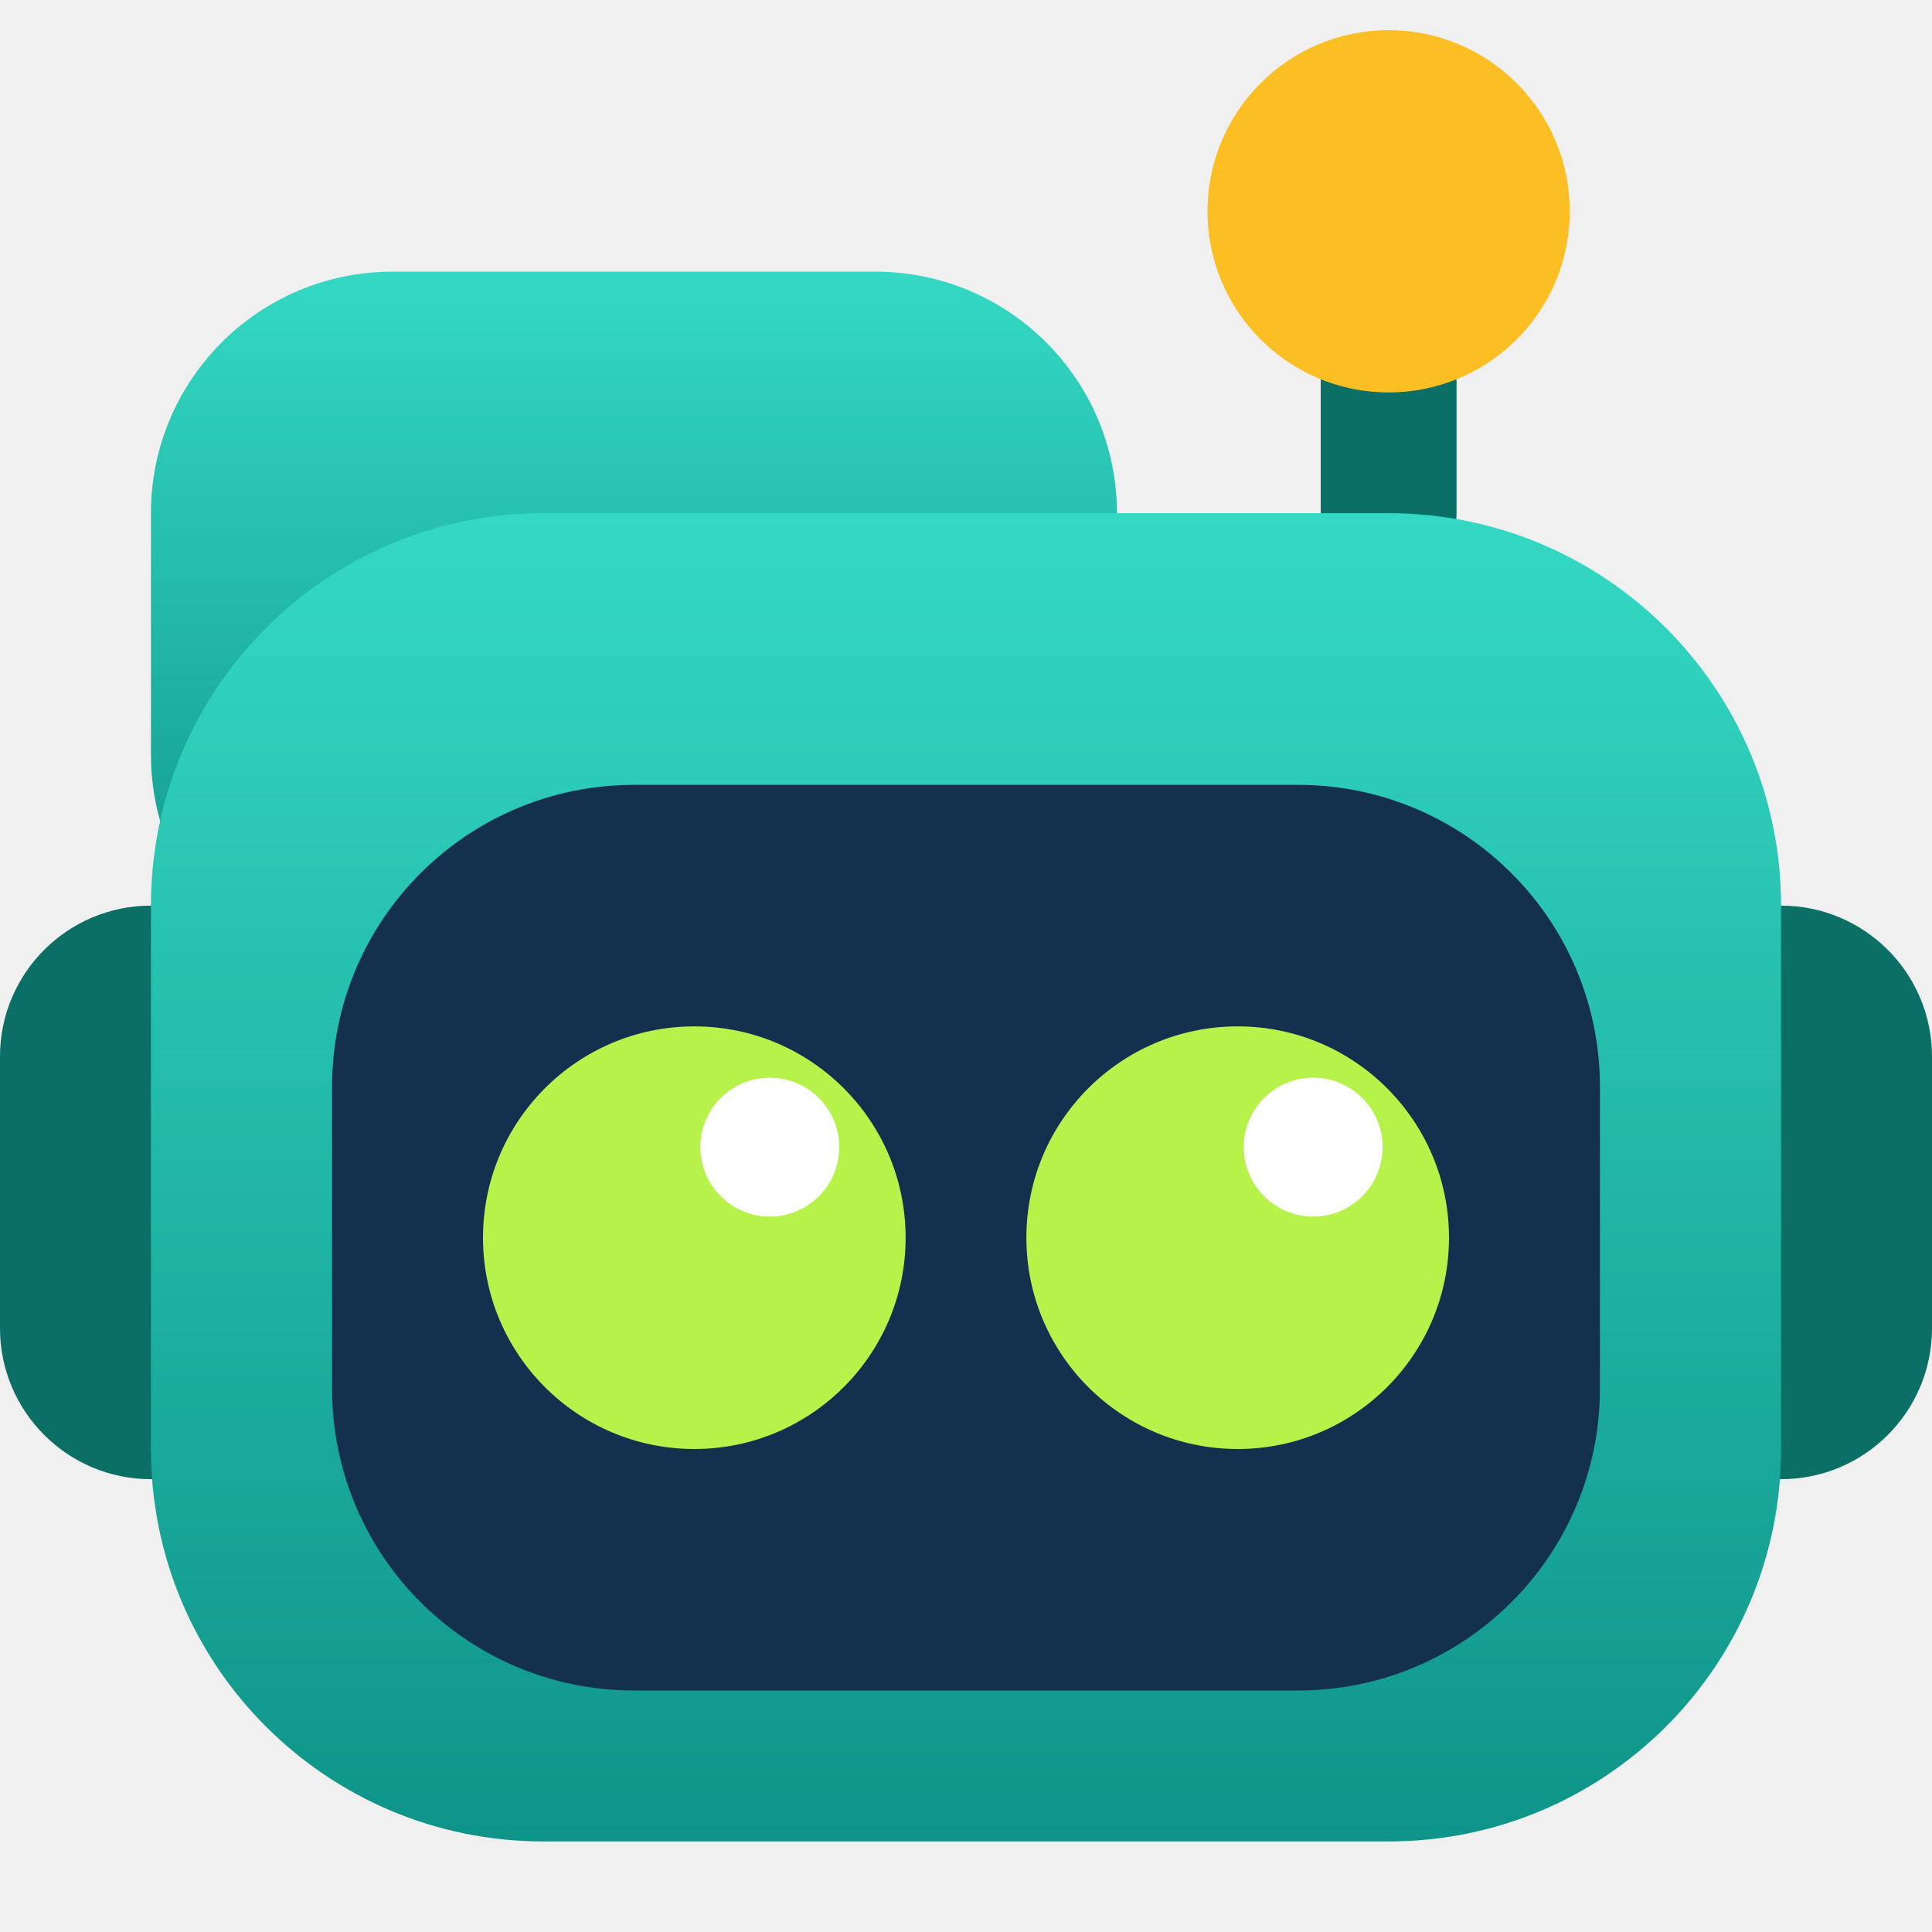
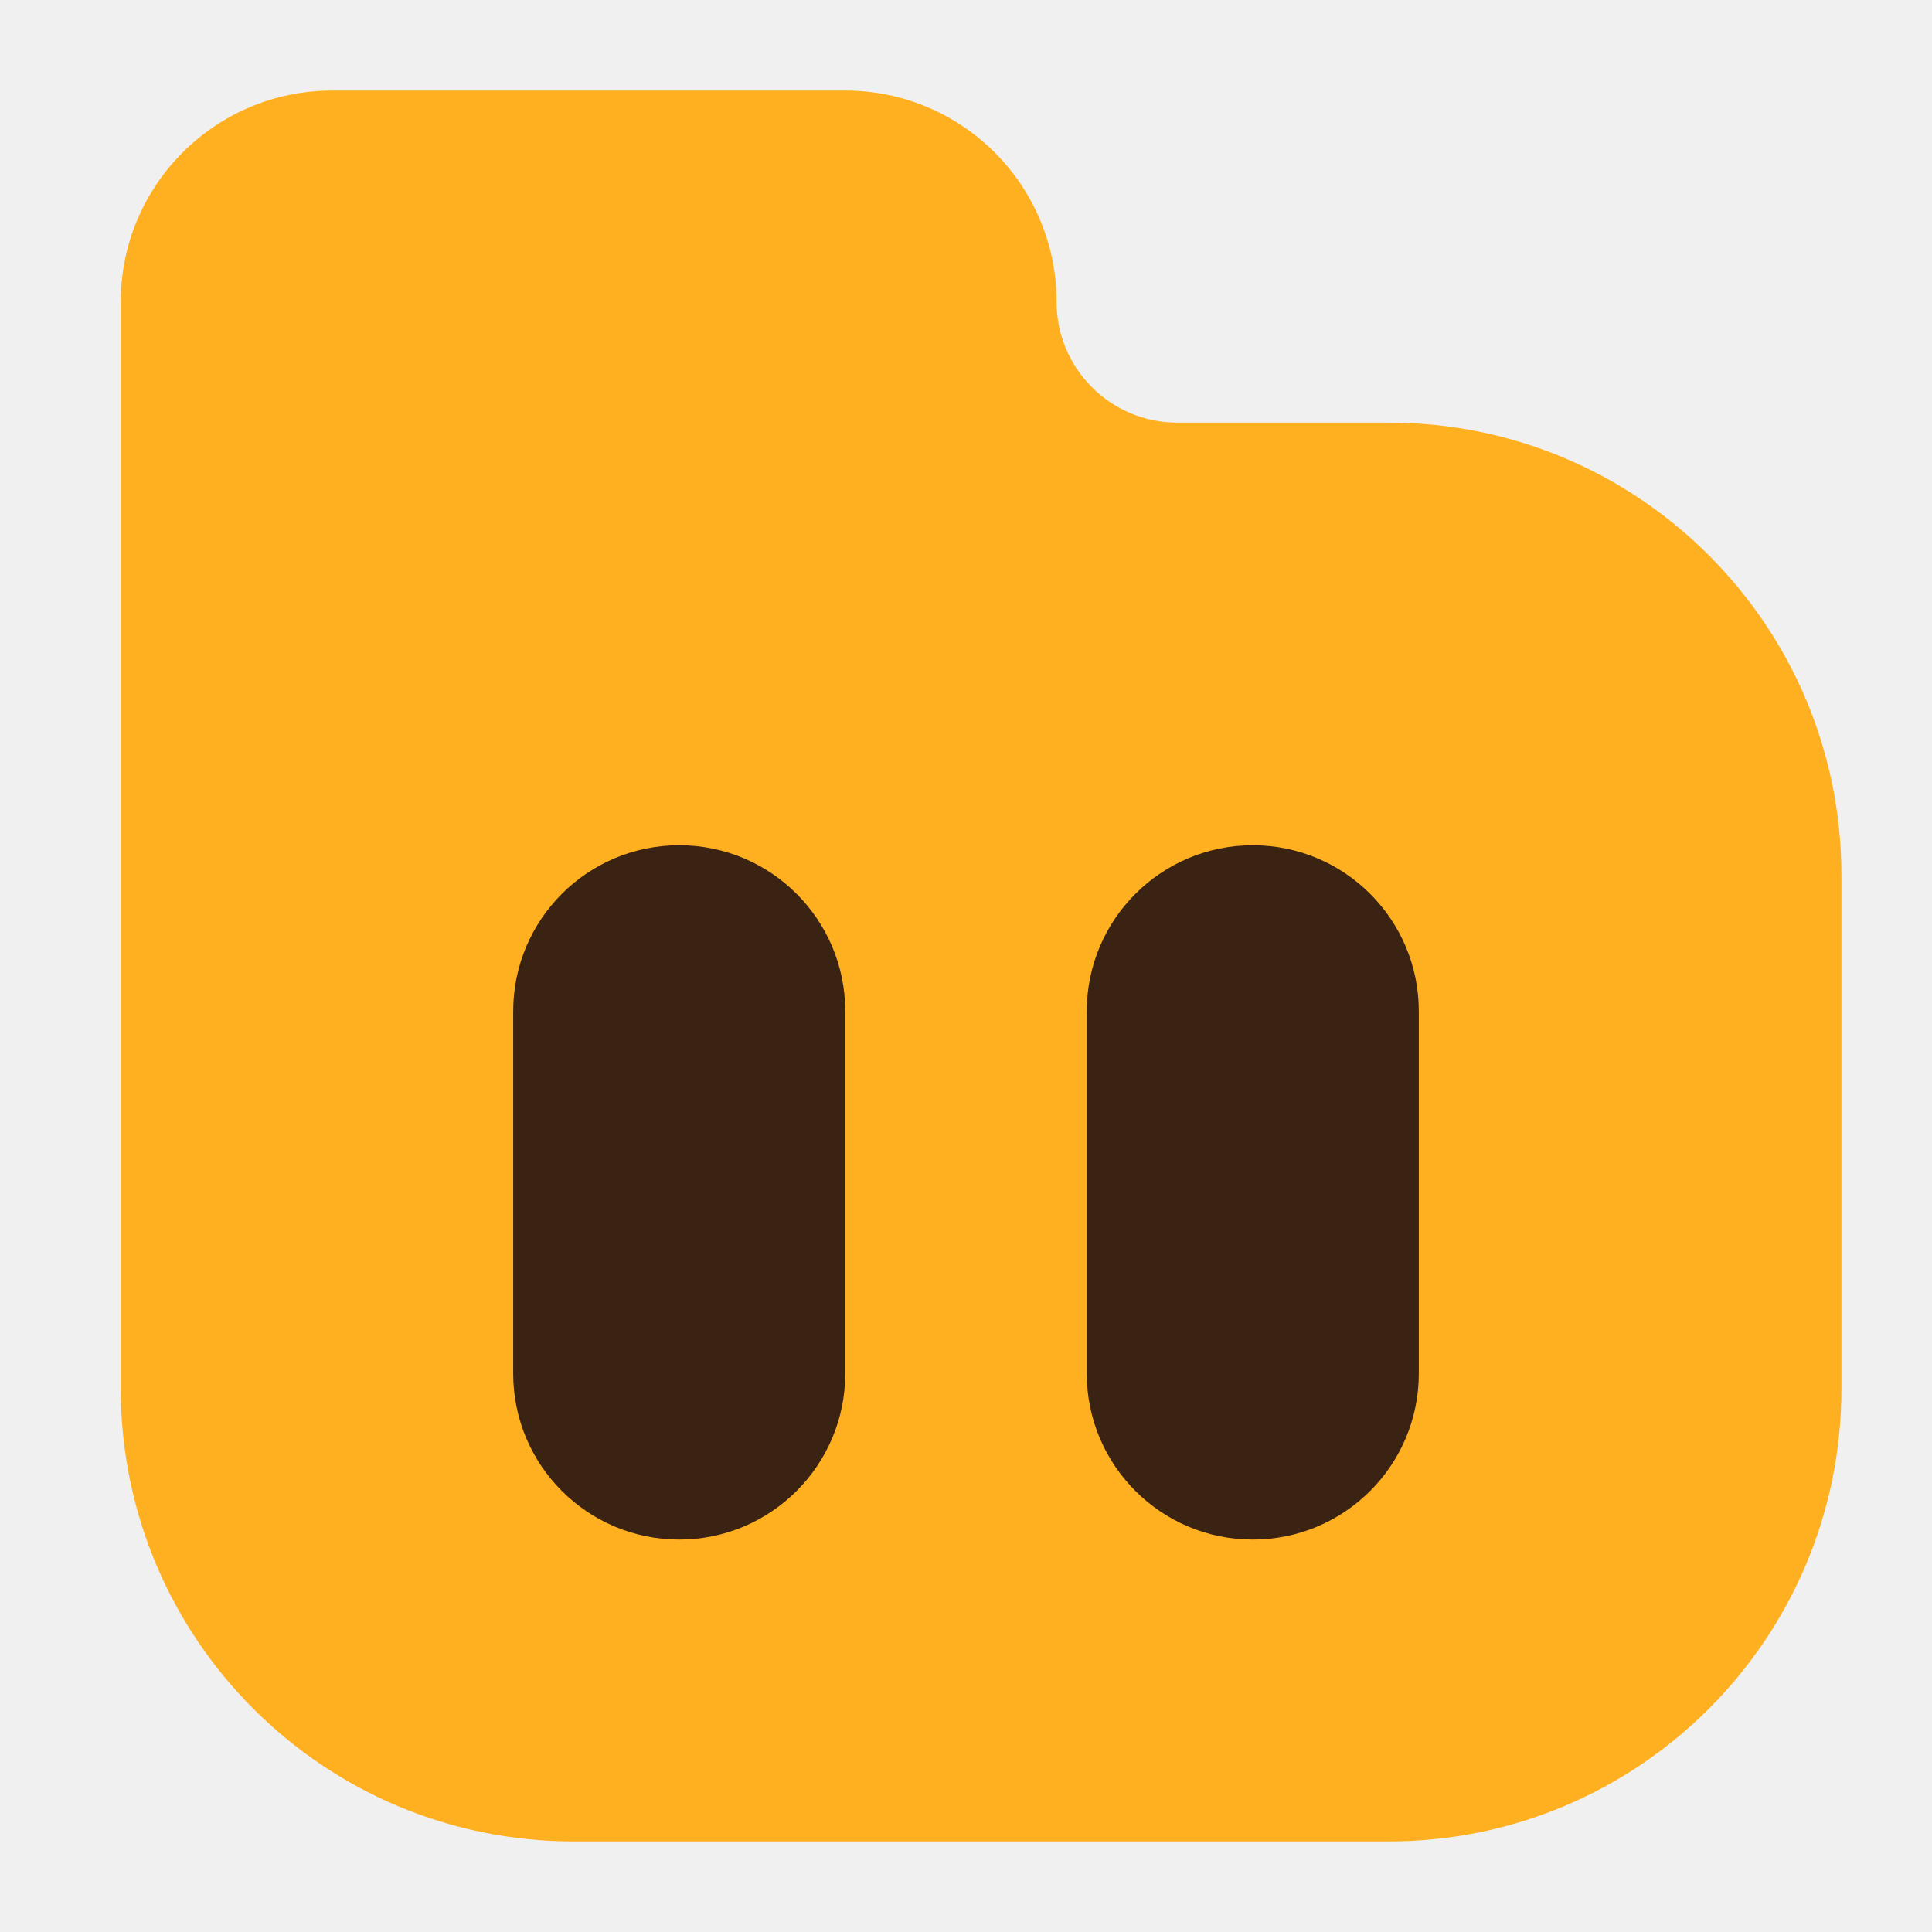
<svg xmlns="http://www.w3.org/2000/svg" viewBox="0 0 128 128" width="128" height="128">
-   <defs>
-     <linearGradient id="body" x1="0" y1="0" x2="0" y2="1">
-       <stop offset="0" stop-color="#34D9C3" />
-       <stop offset="1" stop-color="#0E9488" />
-     </linearGradient>
-   </defs>
-   <line x1="92" y1="34" x2="92" y2="15" stroke="#0B6F66" stroke-width="9" stroke-linecap="round" />
-   <circle cx="92" cy="14" r="12" fill="#FBBF24" />
-   <rect x="0" y="60" width="20" height="38" rx="10" fill="#0B6F66" />
-   <rect x="108" y="60" width="20" height="38" rx="10" fill="#0B6F66" />
-   <rect x="10" y="18" width="64" height="48" rx="16" fill="url(#body)" />
-   <rect x="10" y="34" width="108" height="88" rx="26" fill="url(#body)" />
-   <rect x="22" y="52" width="84" height="60" rx="20" fill="#14304F" />
-   <circle cx="46" cy="82" r="14" fill="#B6F24A" />
-   <circle cx="82" cy="82" r="14" fill="#B6F24A" />
-   <circle cx="51" cy="76" r="4.6" fill="#FFFFFF" />
-   <circle cx="87" cy="76" r="4.6" fill="#FFFFFF" />
+   <path d="M8 92V20A14 14 0 0 1 22 6H56A14 14 0 0 1 70 20A8 8 0 0 0 78 28H92A30 30 0 0 1 122 58V92A30 30 0 0 1 92 122H38A30 30 0 0 1 8 92Z" fill="#FFB020" />
+   <rect x="34" y="56" width="22" height="46" rx="11" fill="#3B2314" />
+   <rect x="72" y="56" width="22" height="46" rx="11" fill="#3B2314" />
</svg>
